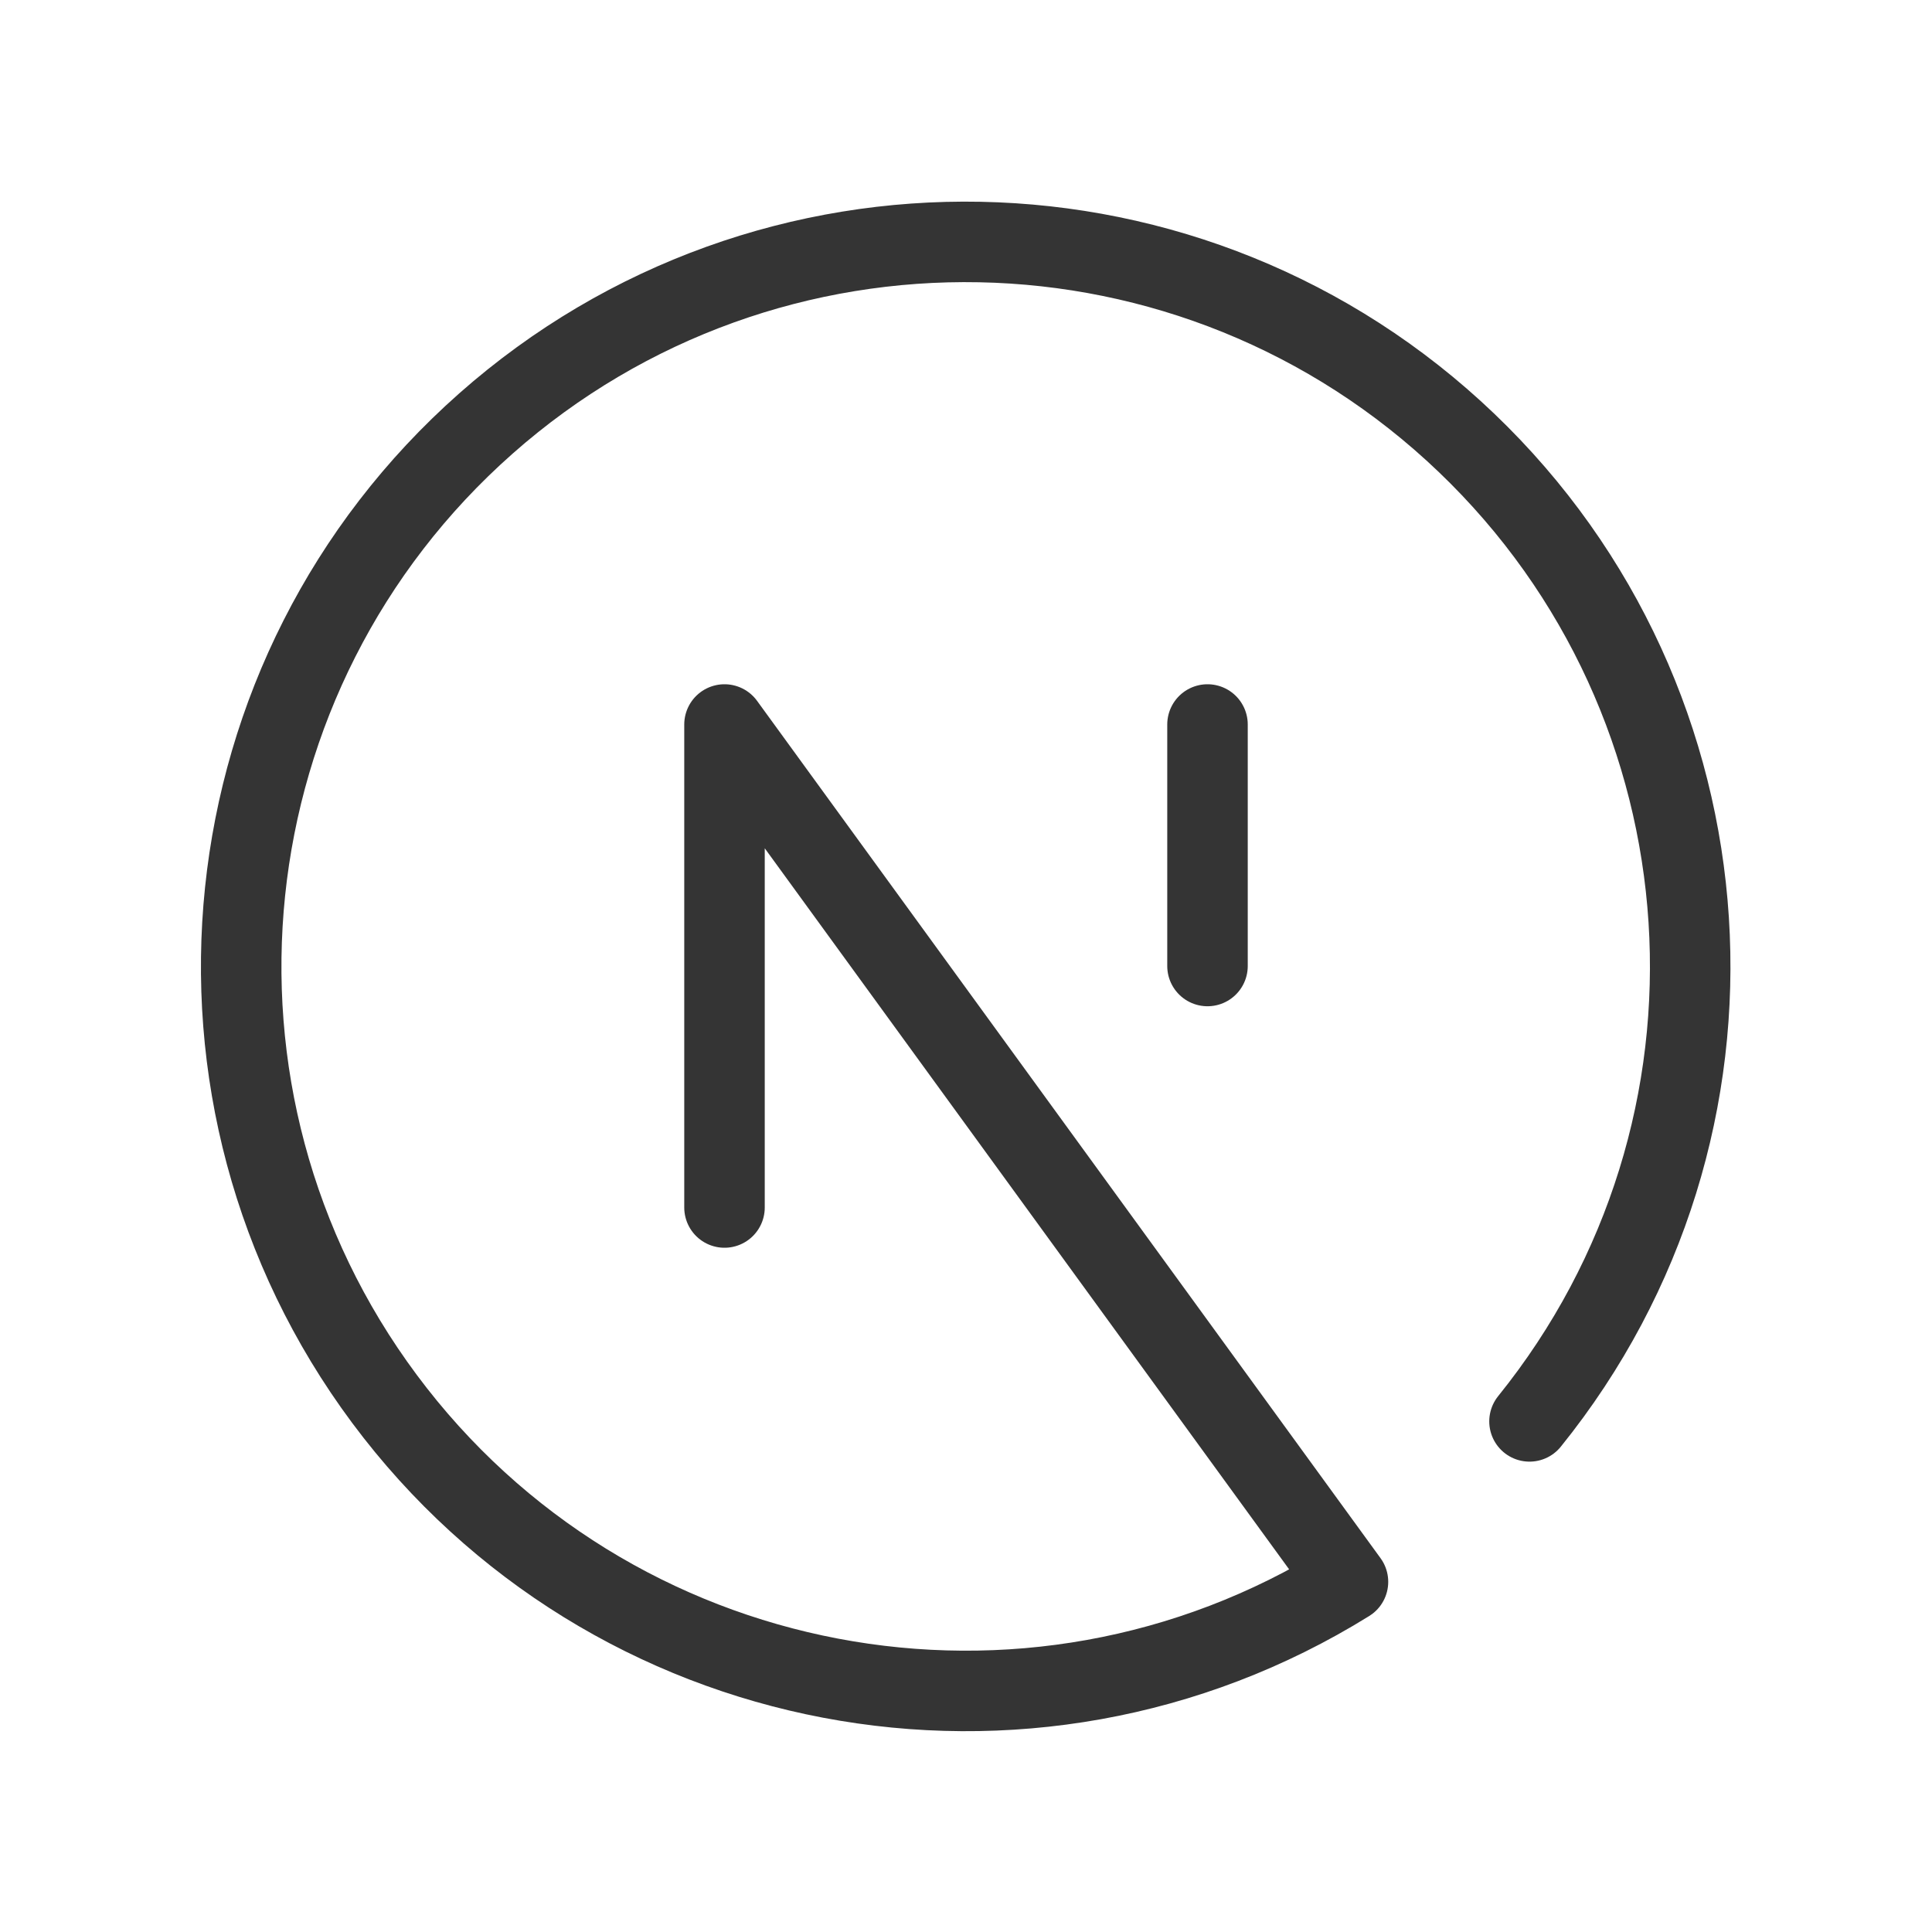
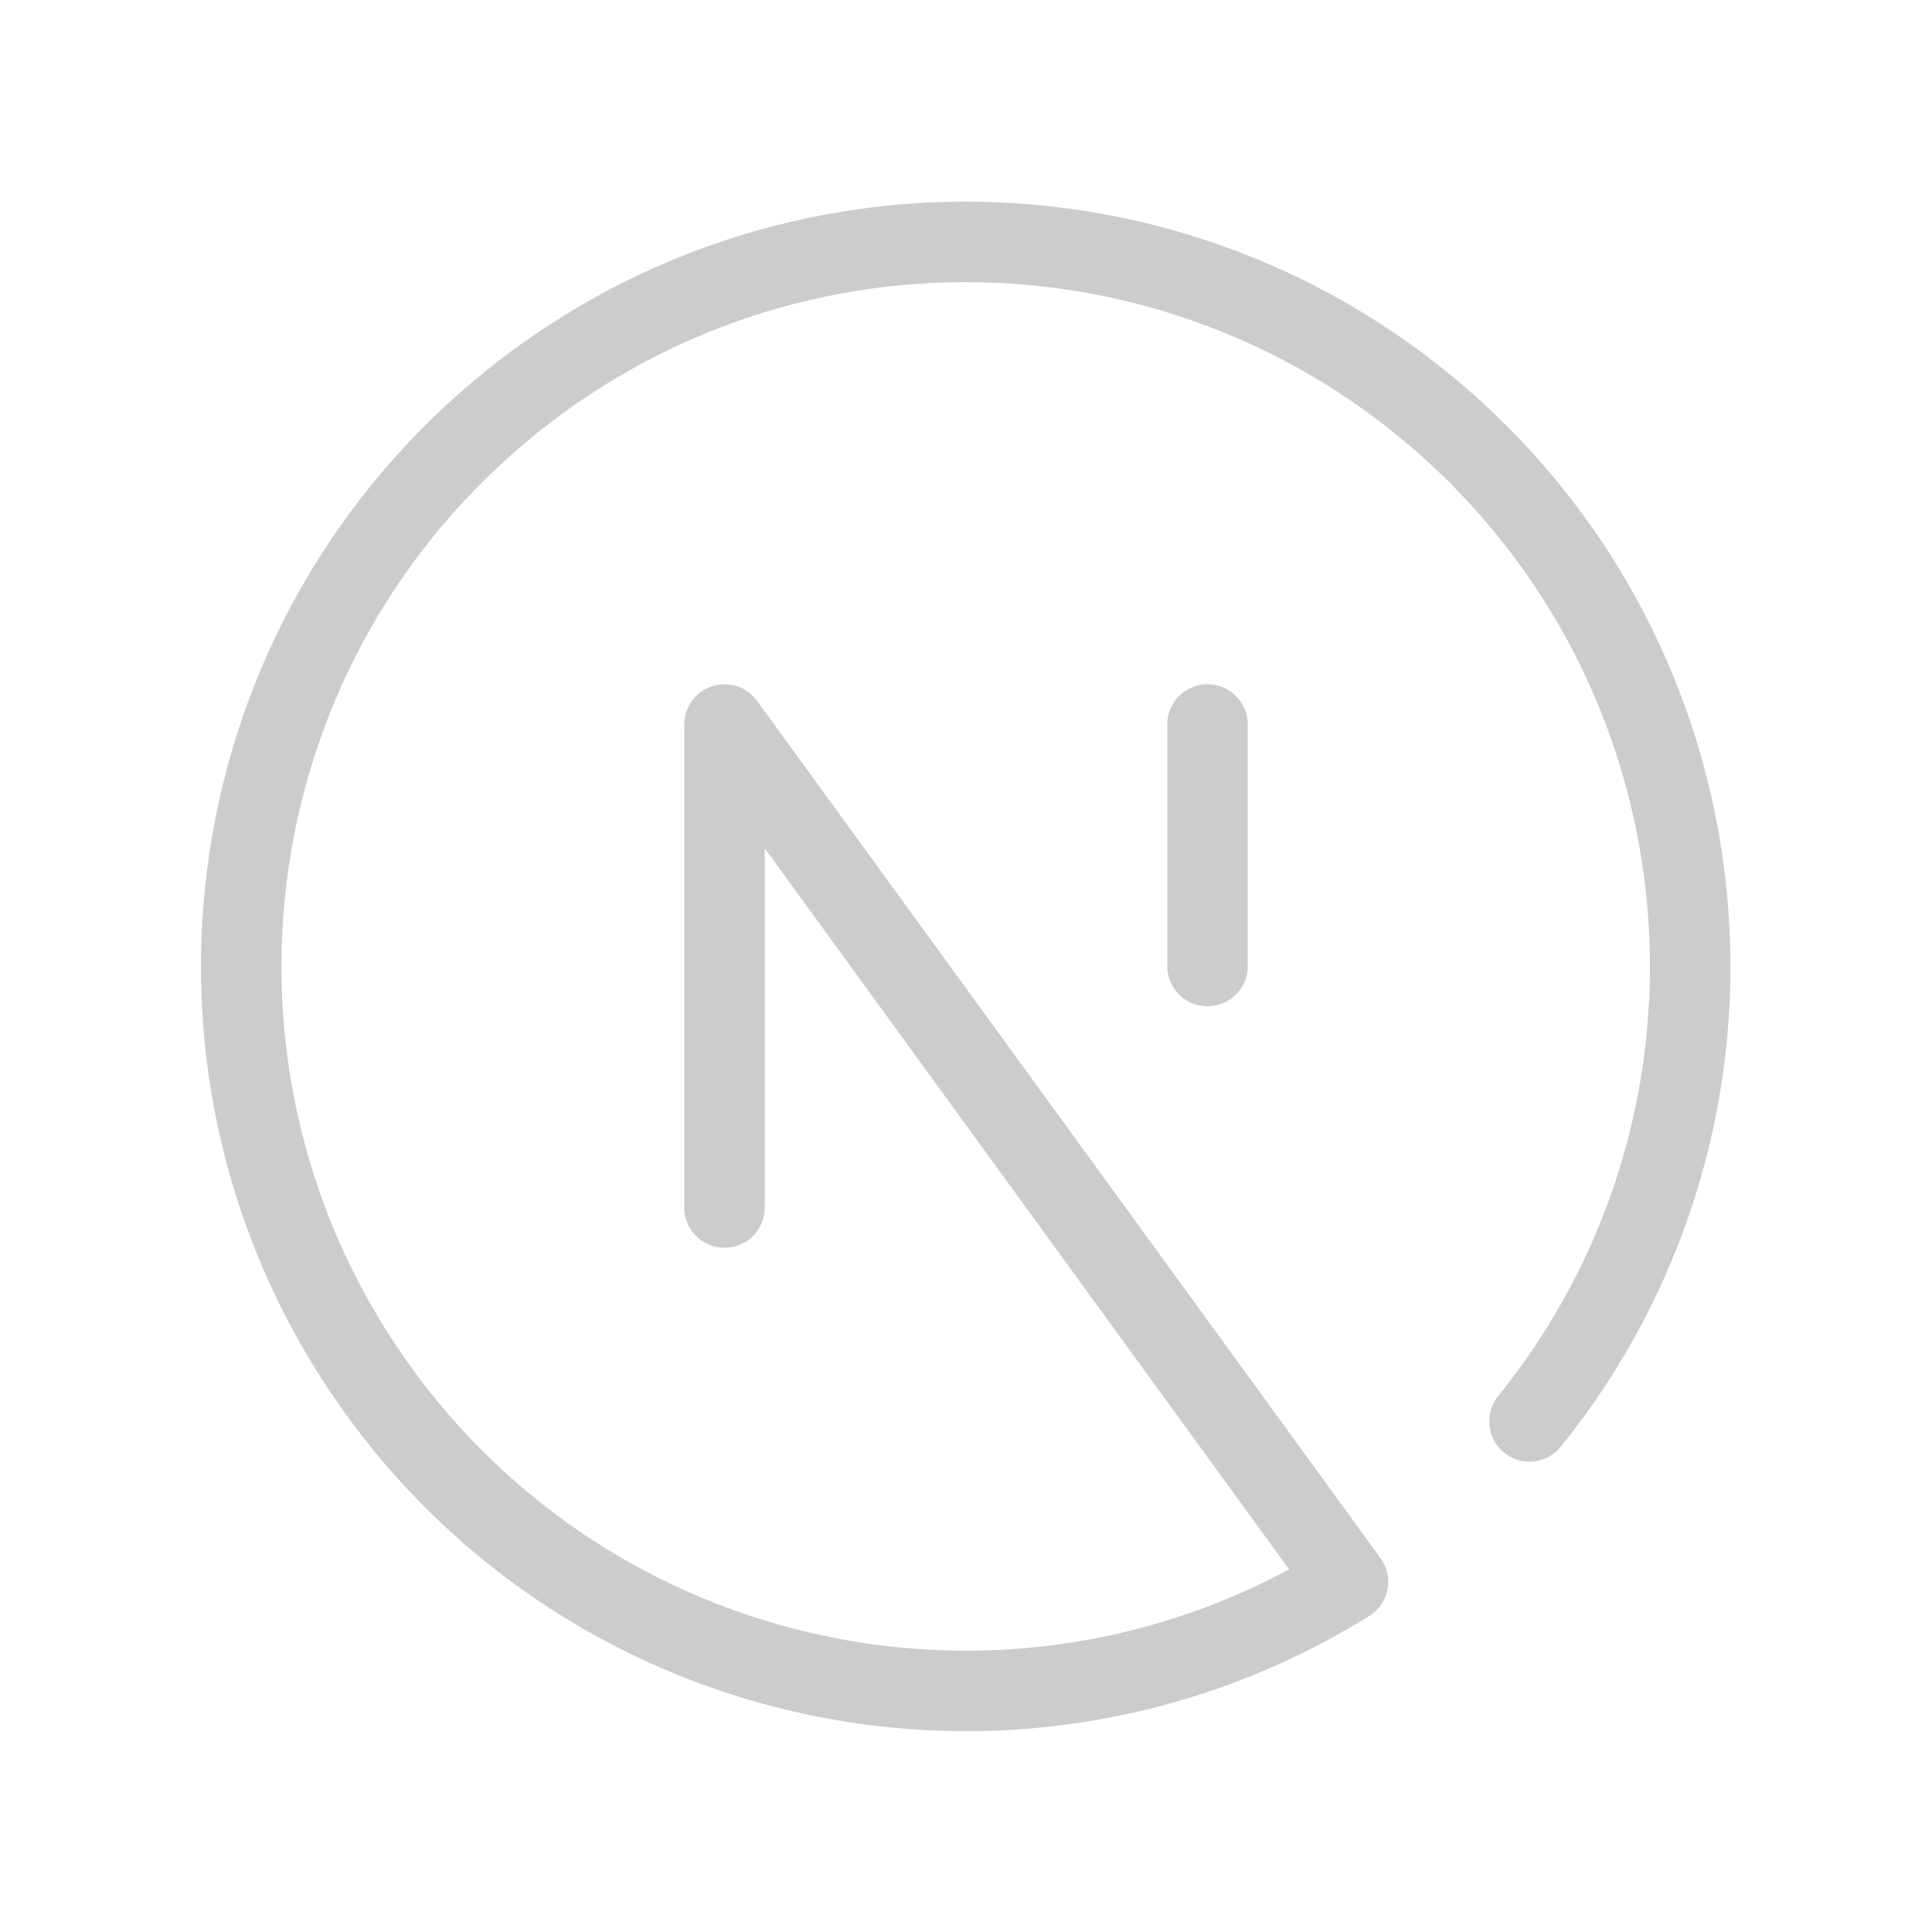
<svg xmlns="http://www.w3.org/2000/svg" class="icon icon-tabler icon-tabler-brand-nextjs" width="24" height="24" viewBox="0 0 24 24" stroke-width="1" stroke="currentColor" fill="none" stroke-linecap="round" stroke-linejoin="round">
  <path stroke="none" d="M0 0h24v24H0z" fill="none" />
-   <path stroke="#343434" d="M9 15v-6l7.745 10.65a9 9 0 1 1 2.255 -1.993" />
-   <path stroke="#343434" d="M15 12v-3" />
+   <path stroke="#ccc" d="M9 15v-6l7.745 10.65a9 9 0 1 1 2.255 -1.993" />
+   <path stroke="#ccc" d="M15 12v-3" />
</svg>
